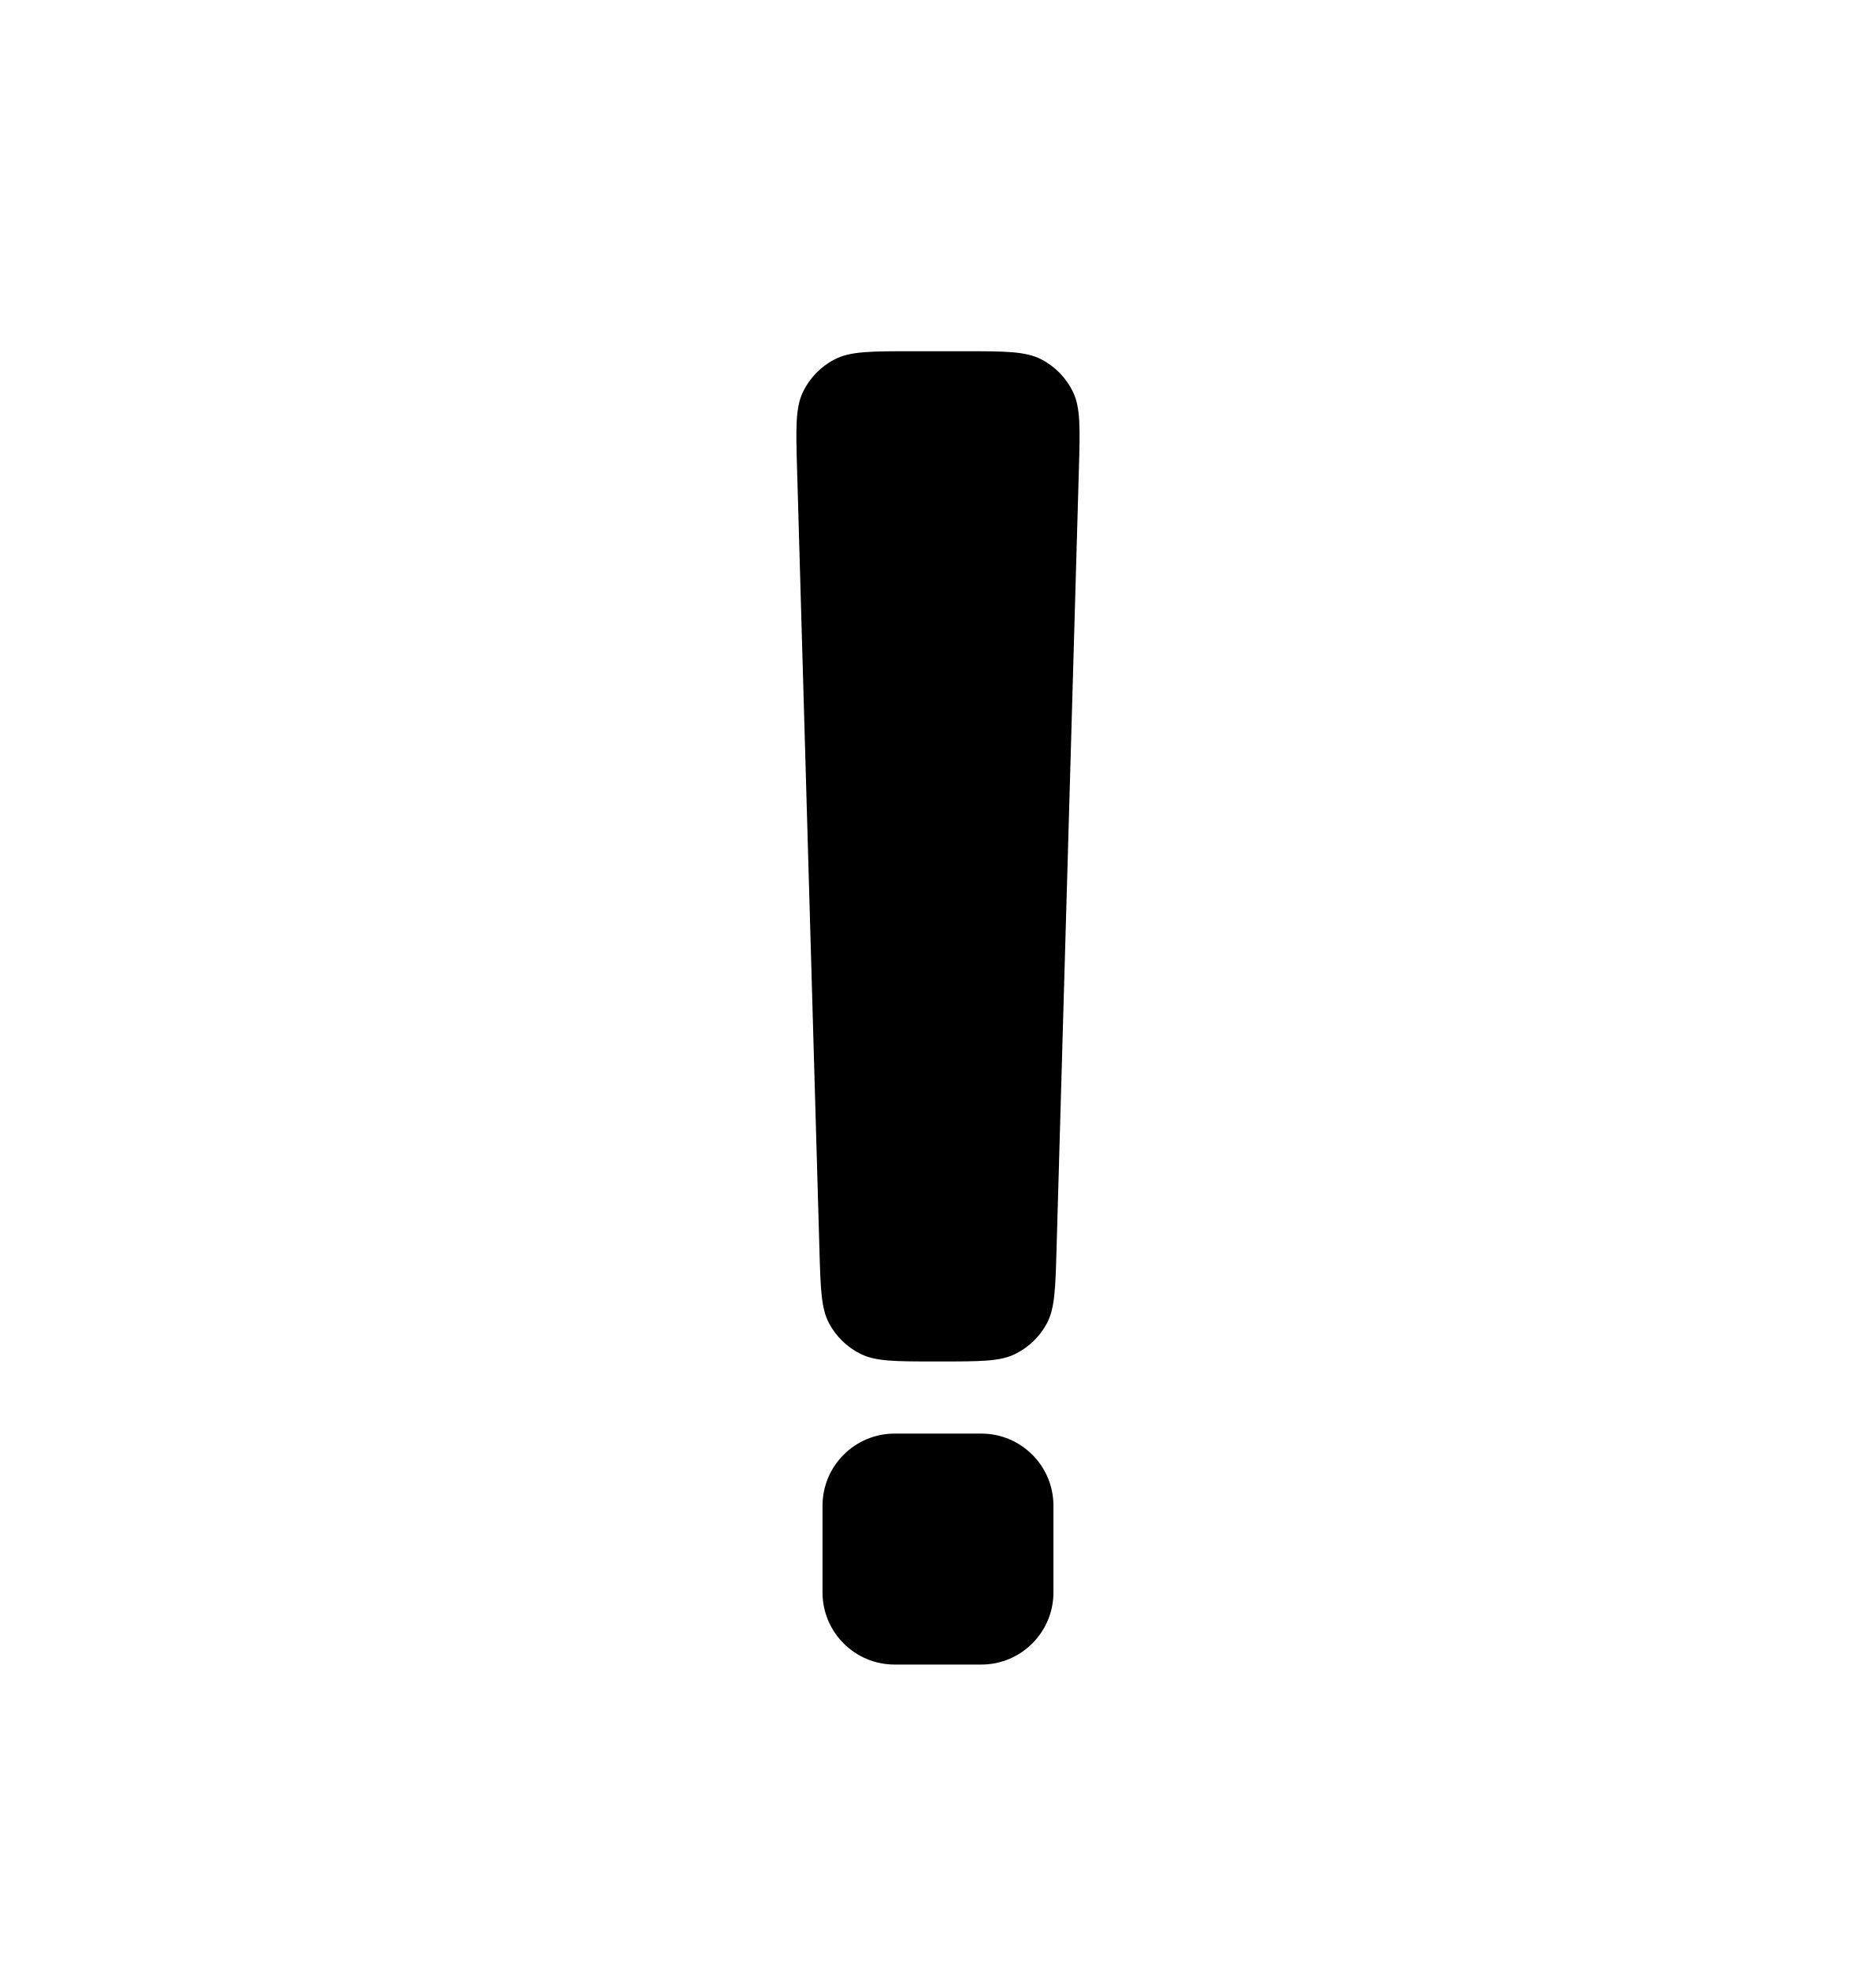
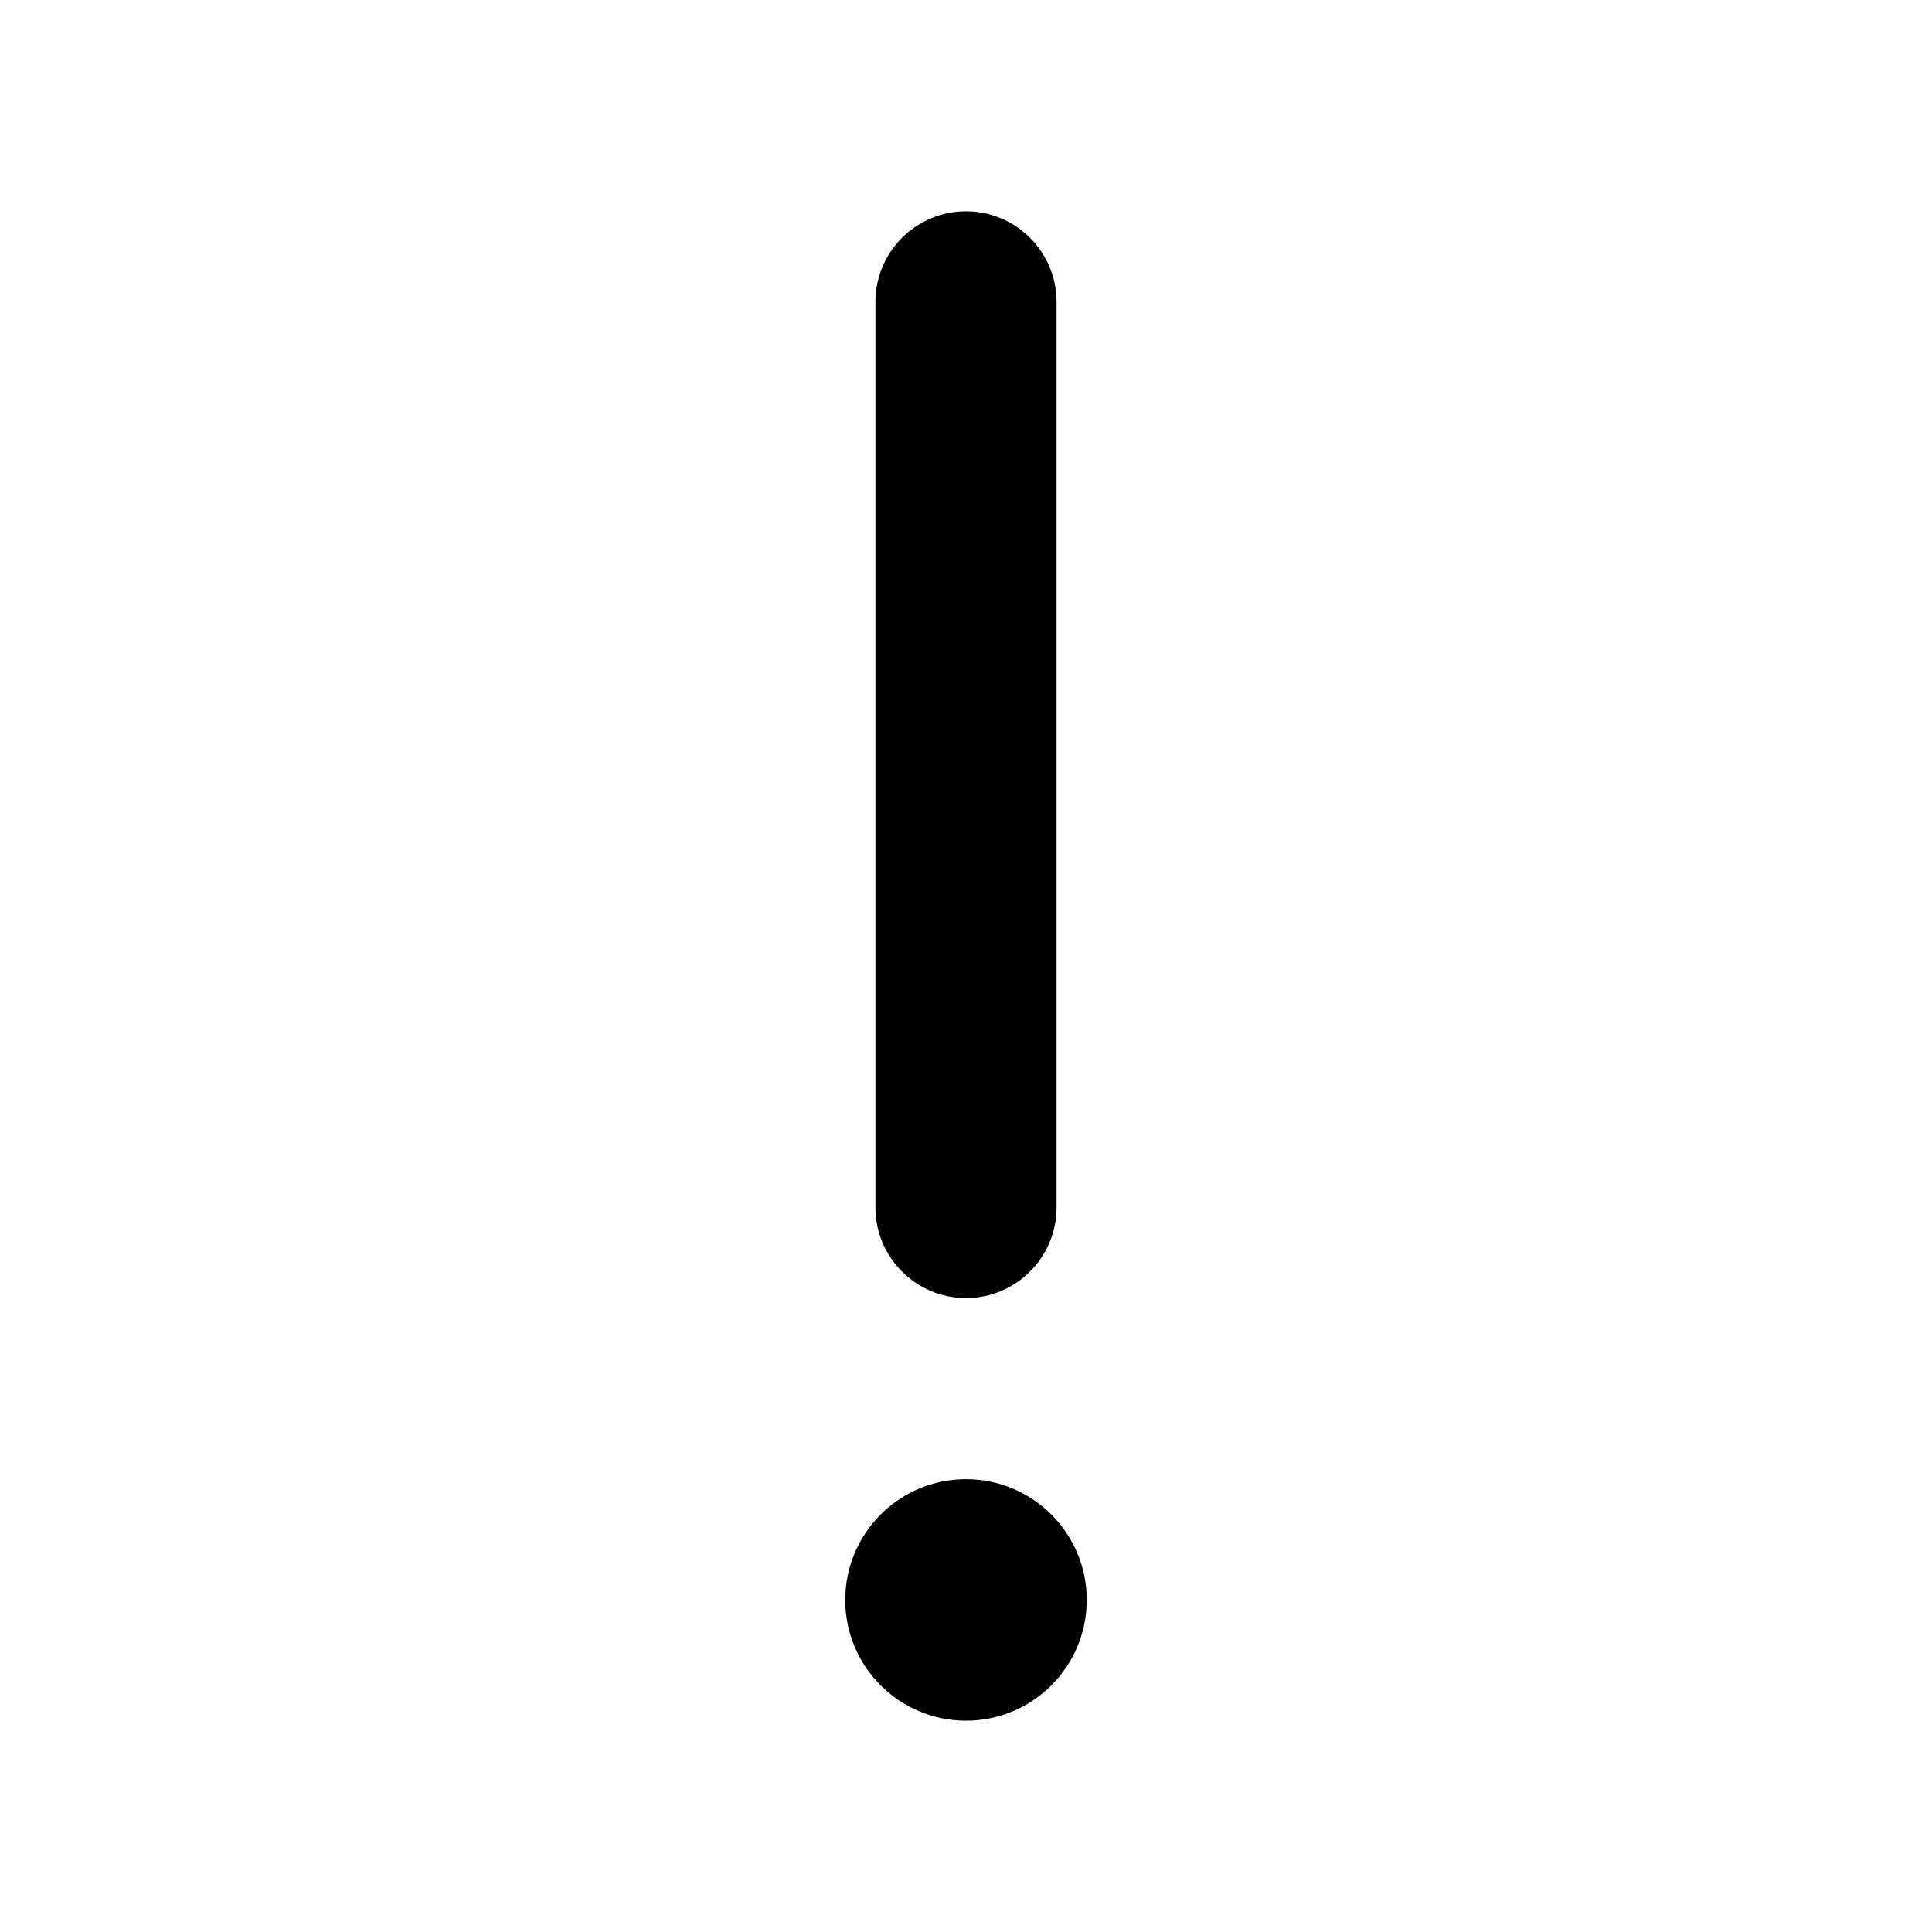
- <svg xmlns="http://www.w3.org/2000/svg" width="20" height="21" viewBox="0 0 20 21" fill="none">
-   <path d="M8.498 5.01C8.485 4.568 8.479 4.347 8.561 4.177C8.633 4.029 8.751 3.907 8.898 3.831C9.065 3.744 9.286 3.744 9.728 3.744H10.272C10.714 3.744 10.935 3.744 11.102 3.831C11.249 3.907 11.367 4.029 11.439 4.177C11.521 4.347 11.515 4.568 11.502 5.01L11.264 13.317C11.252 13.737 11.246 13.947 11.161 14.107C11.086 14.247 10.969 14.361 10.826 14.432C10.664 14.513 10.454 14.513 10.034 14.513H9.966C9.546 14.513 9.336 14.513 9.174 14.432C9.031 14.361 8.914 14.247 8.839 14.107C8.754 13.947 8.748 13.737 8.736 13.317L8.498 5.01Z" fill="black" />
-   <rect x="8.769" y="15.282" width="2.462" height="2.462" rx="0.769" fill="black" />
+ <svg xmlns="http://www.w3.org/2000/svg" width="16" height="16" viewBox="0 0 16 16" fill="none">
+   <path d="M7.25 2.5C7.25 2.086 7.586 1.75 8 1.75C8.414 1.75 8.75 2.086 8.75 2.5V10C8.75 10.414 8.414 10.75 8 10.75C7.586 10.75 7.25 10.414 7.25 10V2.5Z" fill="black" />
+   <circle cx="8" cy="13.25" r="1" fill="black" />
</svg>
